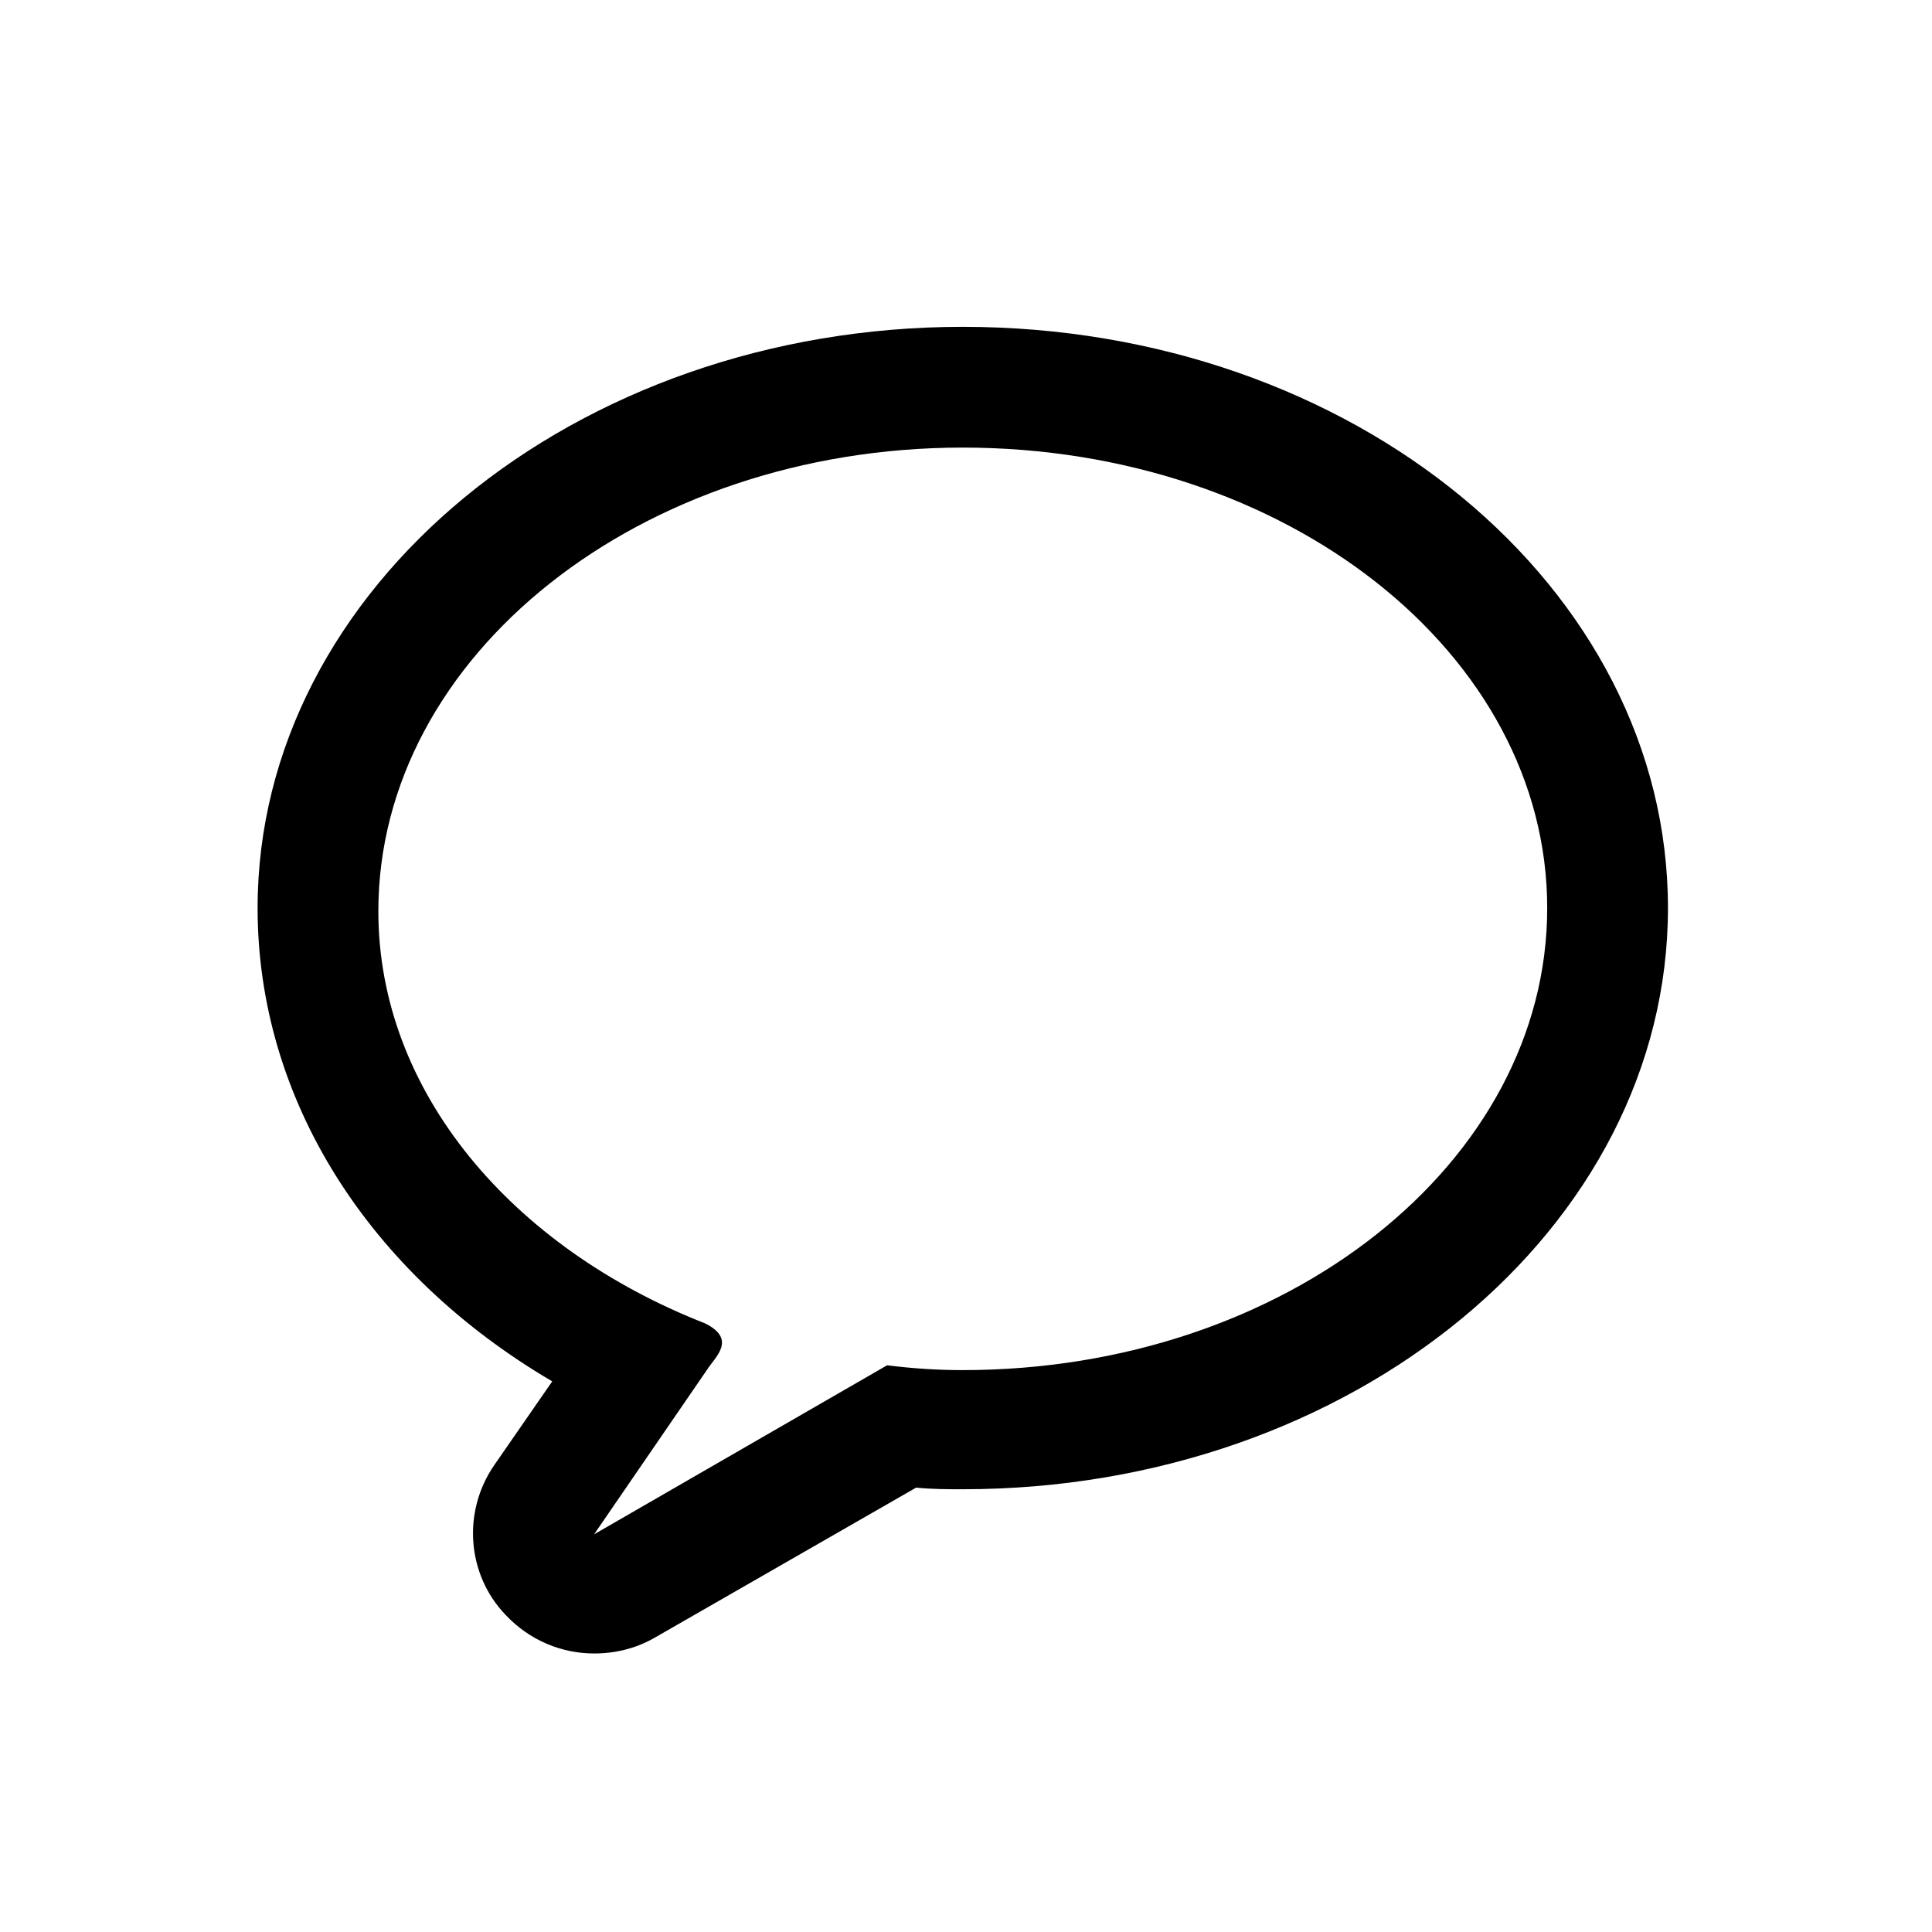
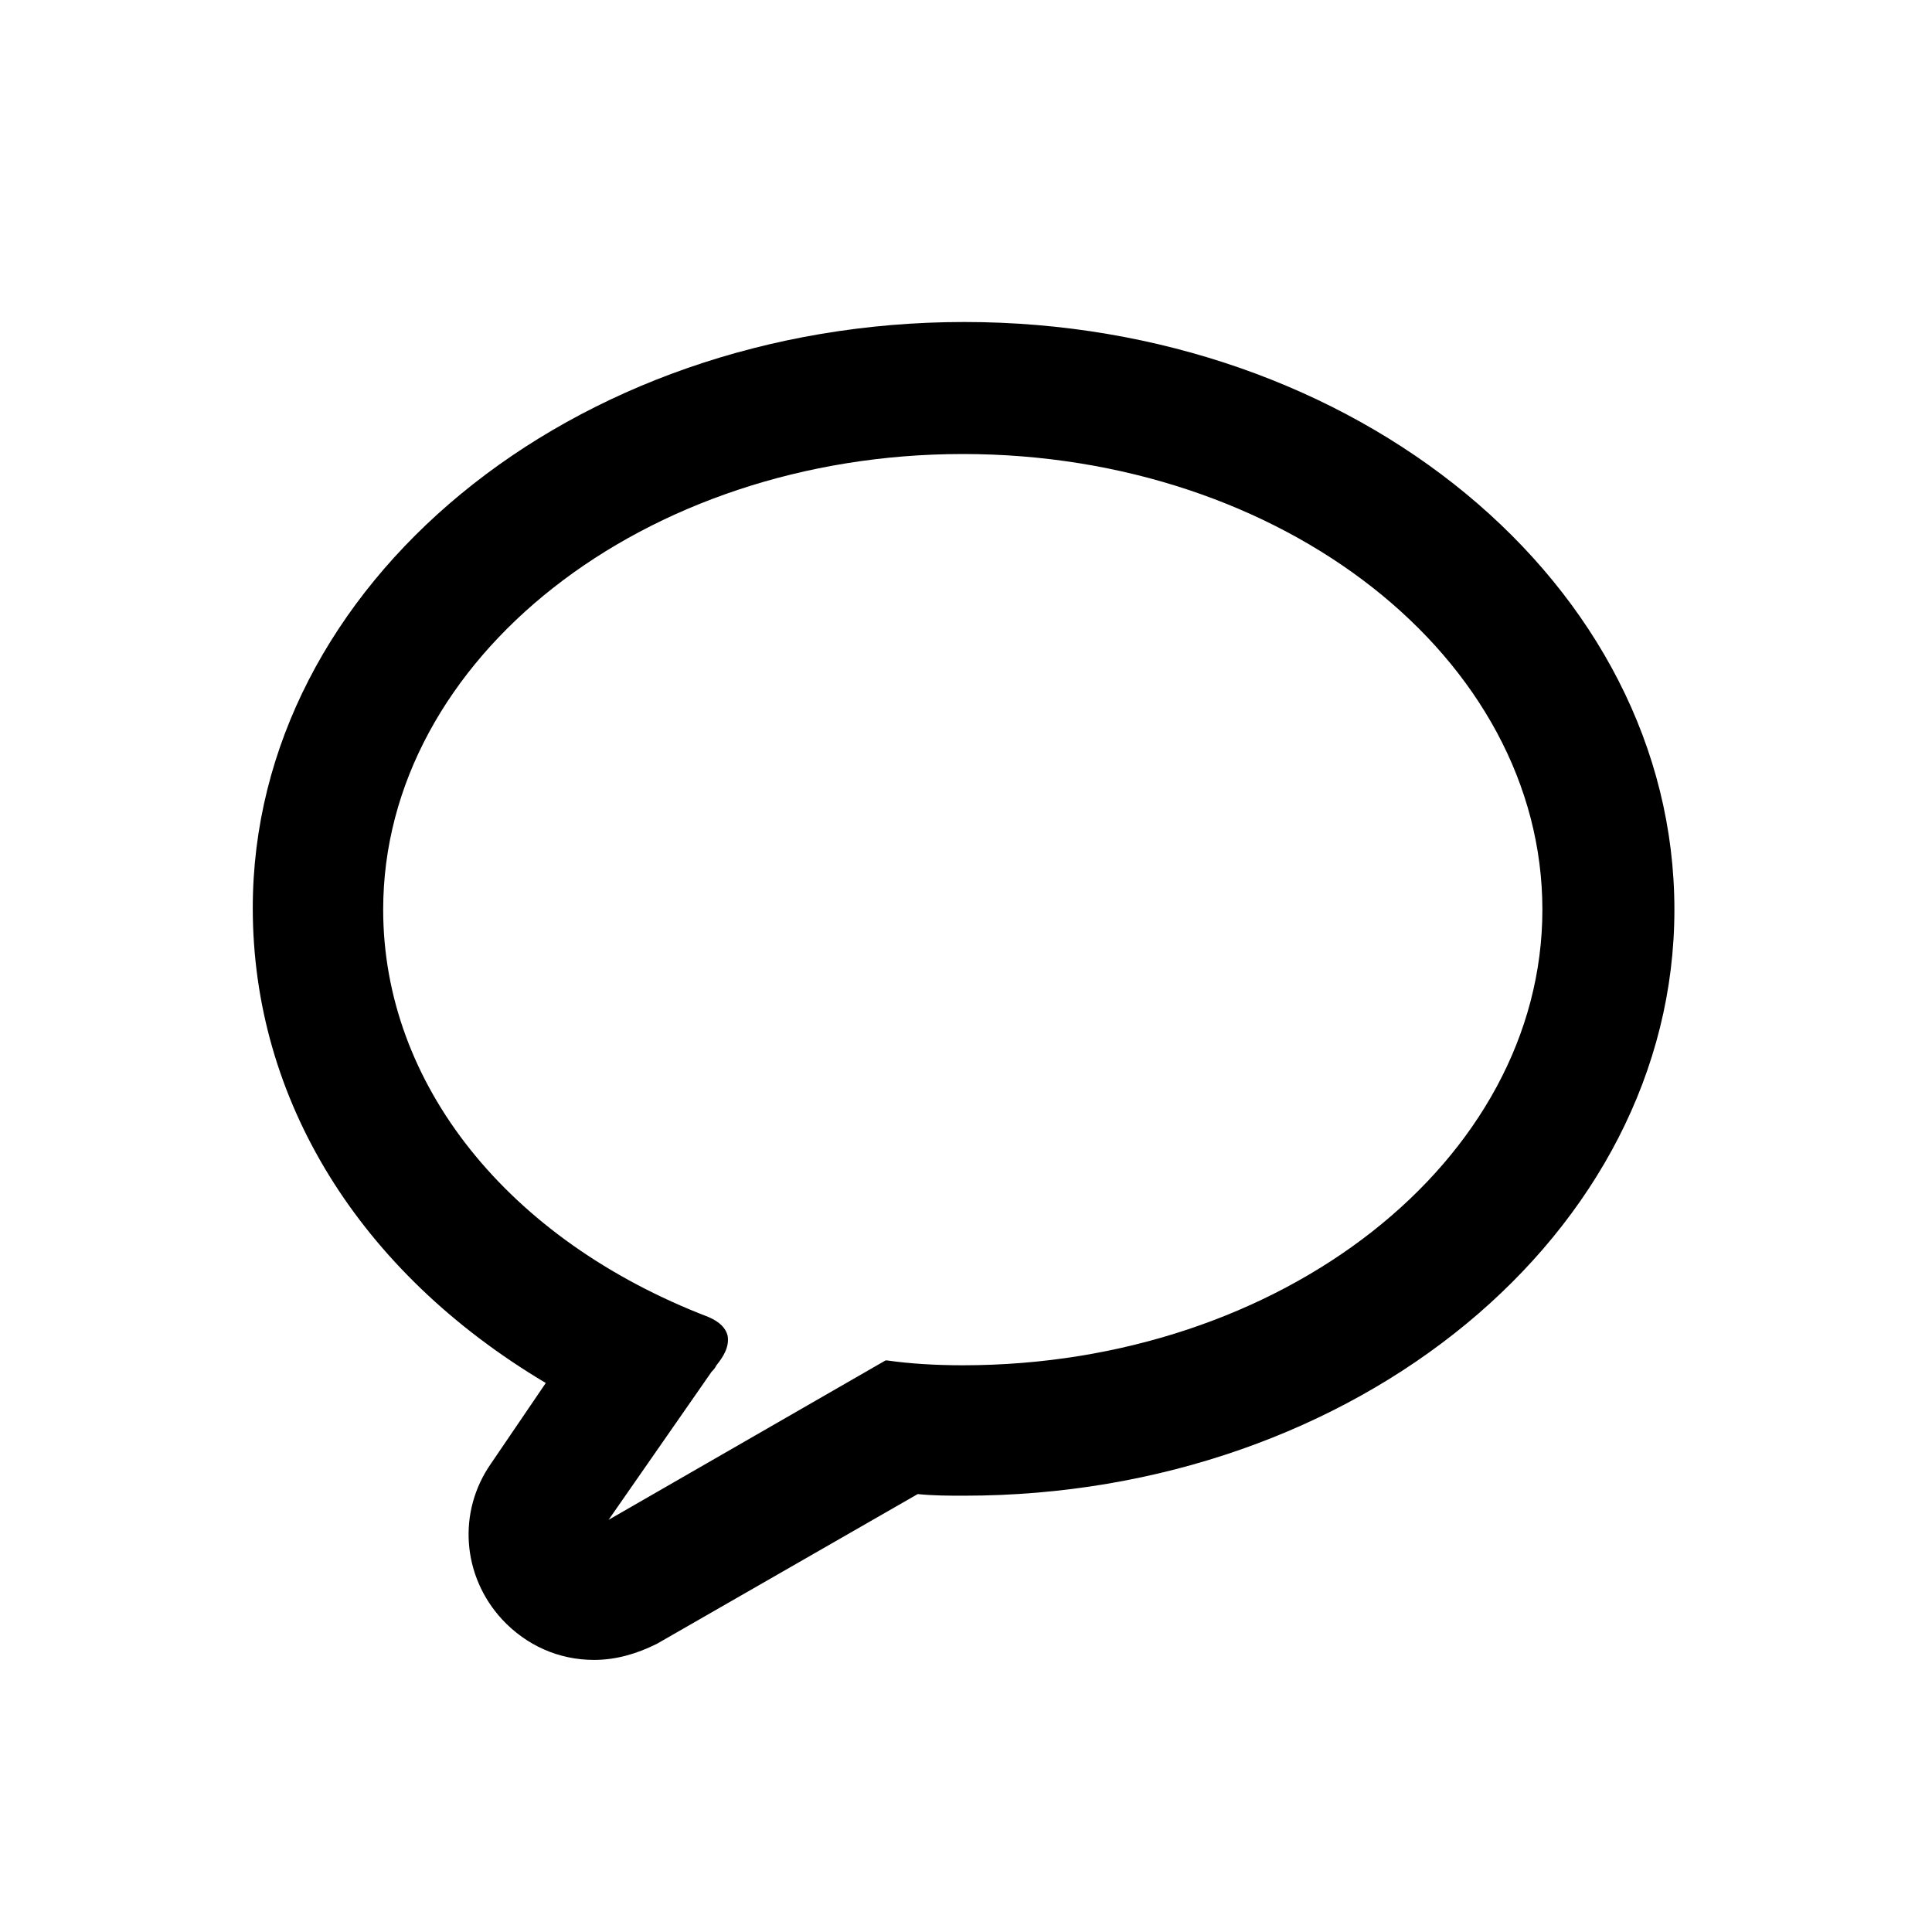
<svg xmlns="http://www.w3.org/2000/svg" version="1.1" id="internet-group-chat" x="0px" y="0px" viewBox="0 0 120 120" style="enable-background:new 0 0 120 120;" xml:space="preserve">
  <style type="text/css">
	.st0{fill:none;}
</style>
-   <rect id="BG" y="0" class="st0" width="120" height="120" />
-   <path d="M59.8,27.8c20.1,0,36.3,12.8,36.3,28.6S79.9,85.1,59.8,85.1c-1.6,0-3.1-0.1-4.7-0.3L36.9,95.3l7-10.2  c0.5-0.8,1.9-1.9-0.1-2.9c-12-4.7-20.3-14.4-20.3-25.6C23.5,40.7,39.8,27.8,59.8,27.8 M59.8,20.3C35.7,20.3,16,36.5,16,56.4  c0,11.9,6.9,22.7,18.3,29.4l-3.6,5.2c-2,2.9-1.7,6.8,0.7,9.3c1.5,1.6,3.5,2.4,5.5,2.4c1.3,0,2.6-0.3,3.8-1l16.2-9.3  c1,0.1,2,0.1,2.9,0.1c24.2,0,43.8-16.2,43.8-36.1S84.1,20.3,59.8,20.3L59.8,20.3z" />
+   <rect id="BG" class="st0" width="120" height="120" />
+   <path d="M59.9,20L59.9,20c-24.4,0-44.2,16.3-44.2,36.4c0,11.9,6.6,22.6,18.2,29.5l-3.4,5c-2.1,3-1.8,7,0.7,9.7  c1.5,1.6,3.5,2.5,5.7,2.5c1.4,0,2.7-0.4,3.9-1L57,92.8c1,0.1,1.9,0.1,2.9,0.1c24.3,0,44.1-16.3,44.1-36.4C104,36.3,84.2,20,59.9,20z   M44.2,85.2c0.1-0.1,0.2-0.2,0.3-0.4c0.4-0.5,0.8-1.1,0.7-1.8c-0.1-0.5-0.5-0.9-1.2-1.2C31.5,77,23.8,67.3,23.8,56.5  c0-15.6,16.2-28.3,36-28.3v0c19.9,0,36,12.7,36,28.3s-16.2,28.3-36,28.3c-1.7,0-3.3-0.1-4.7-0.3l-0.1,0l-17.2,9.9L44.2,85.2z" />
</svg>
